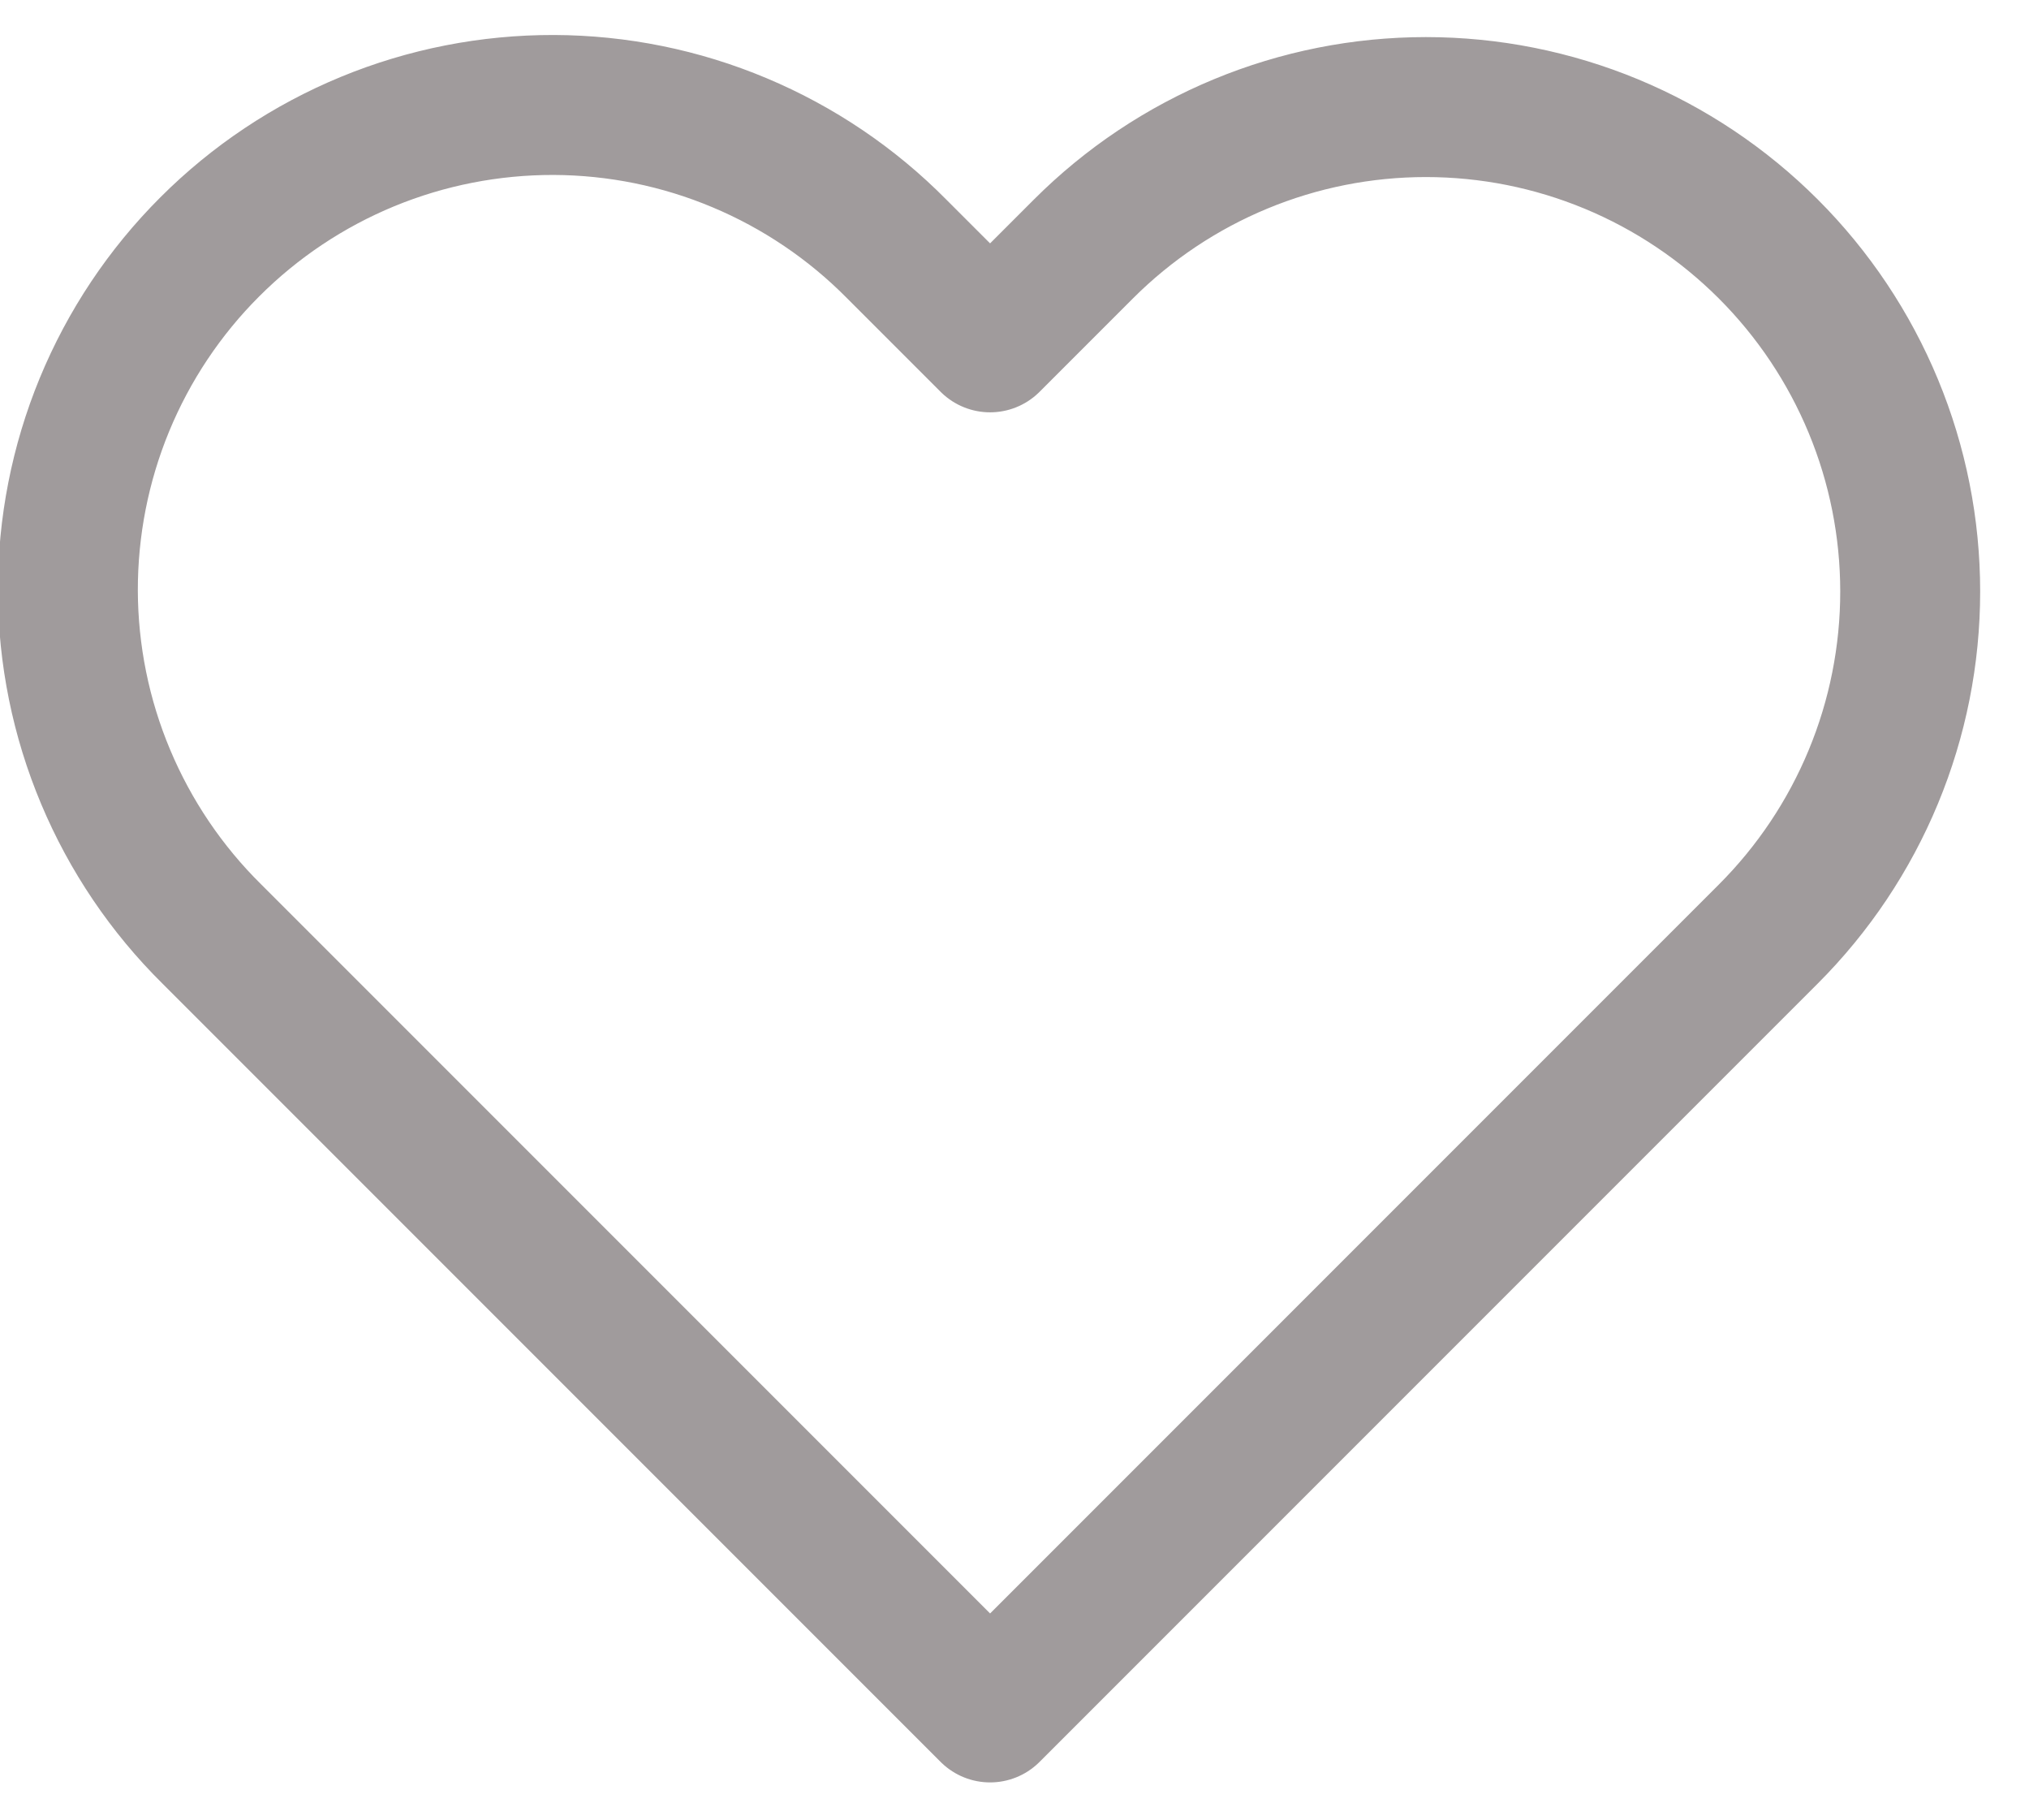
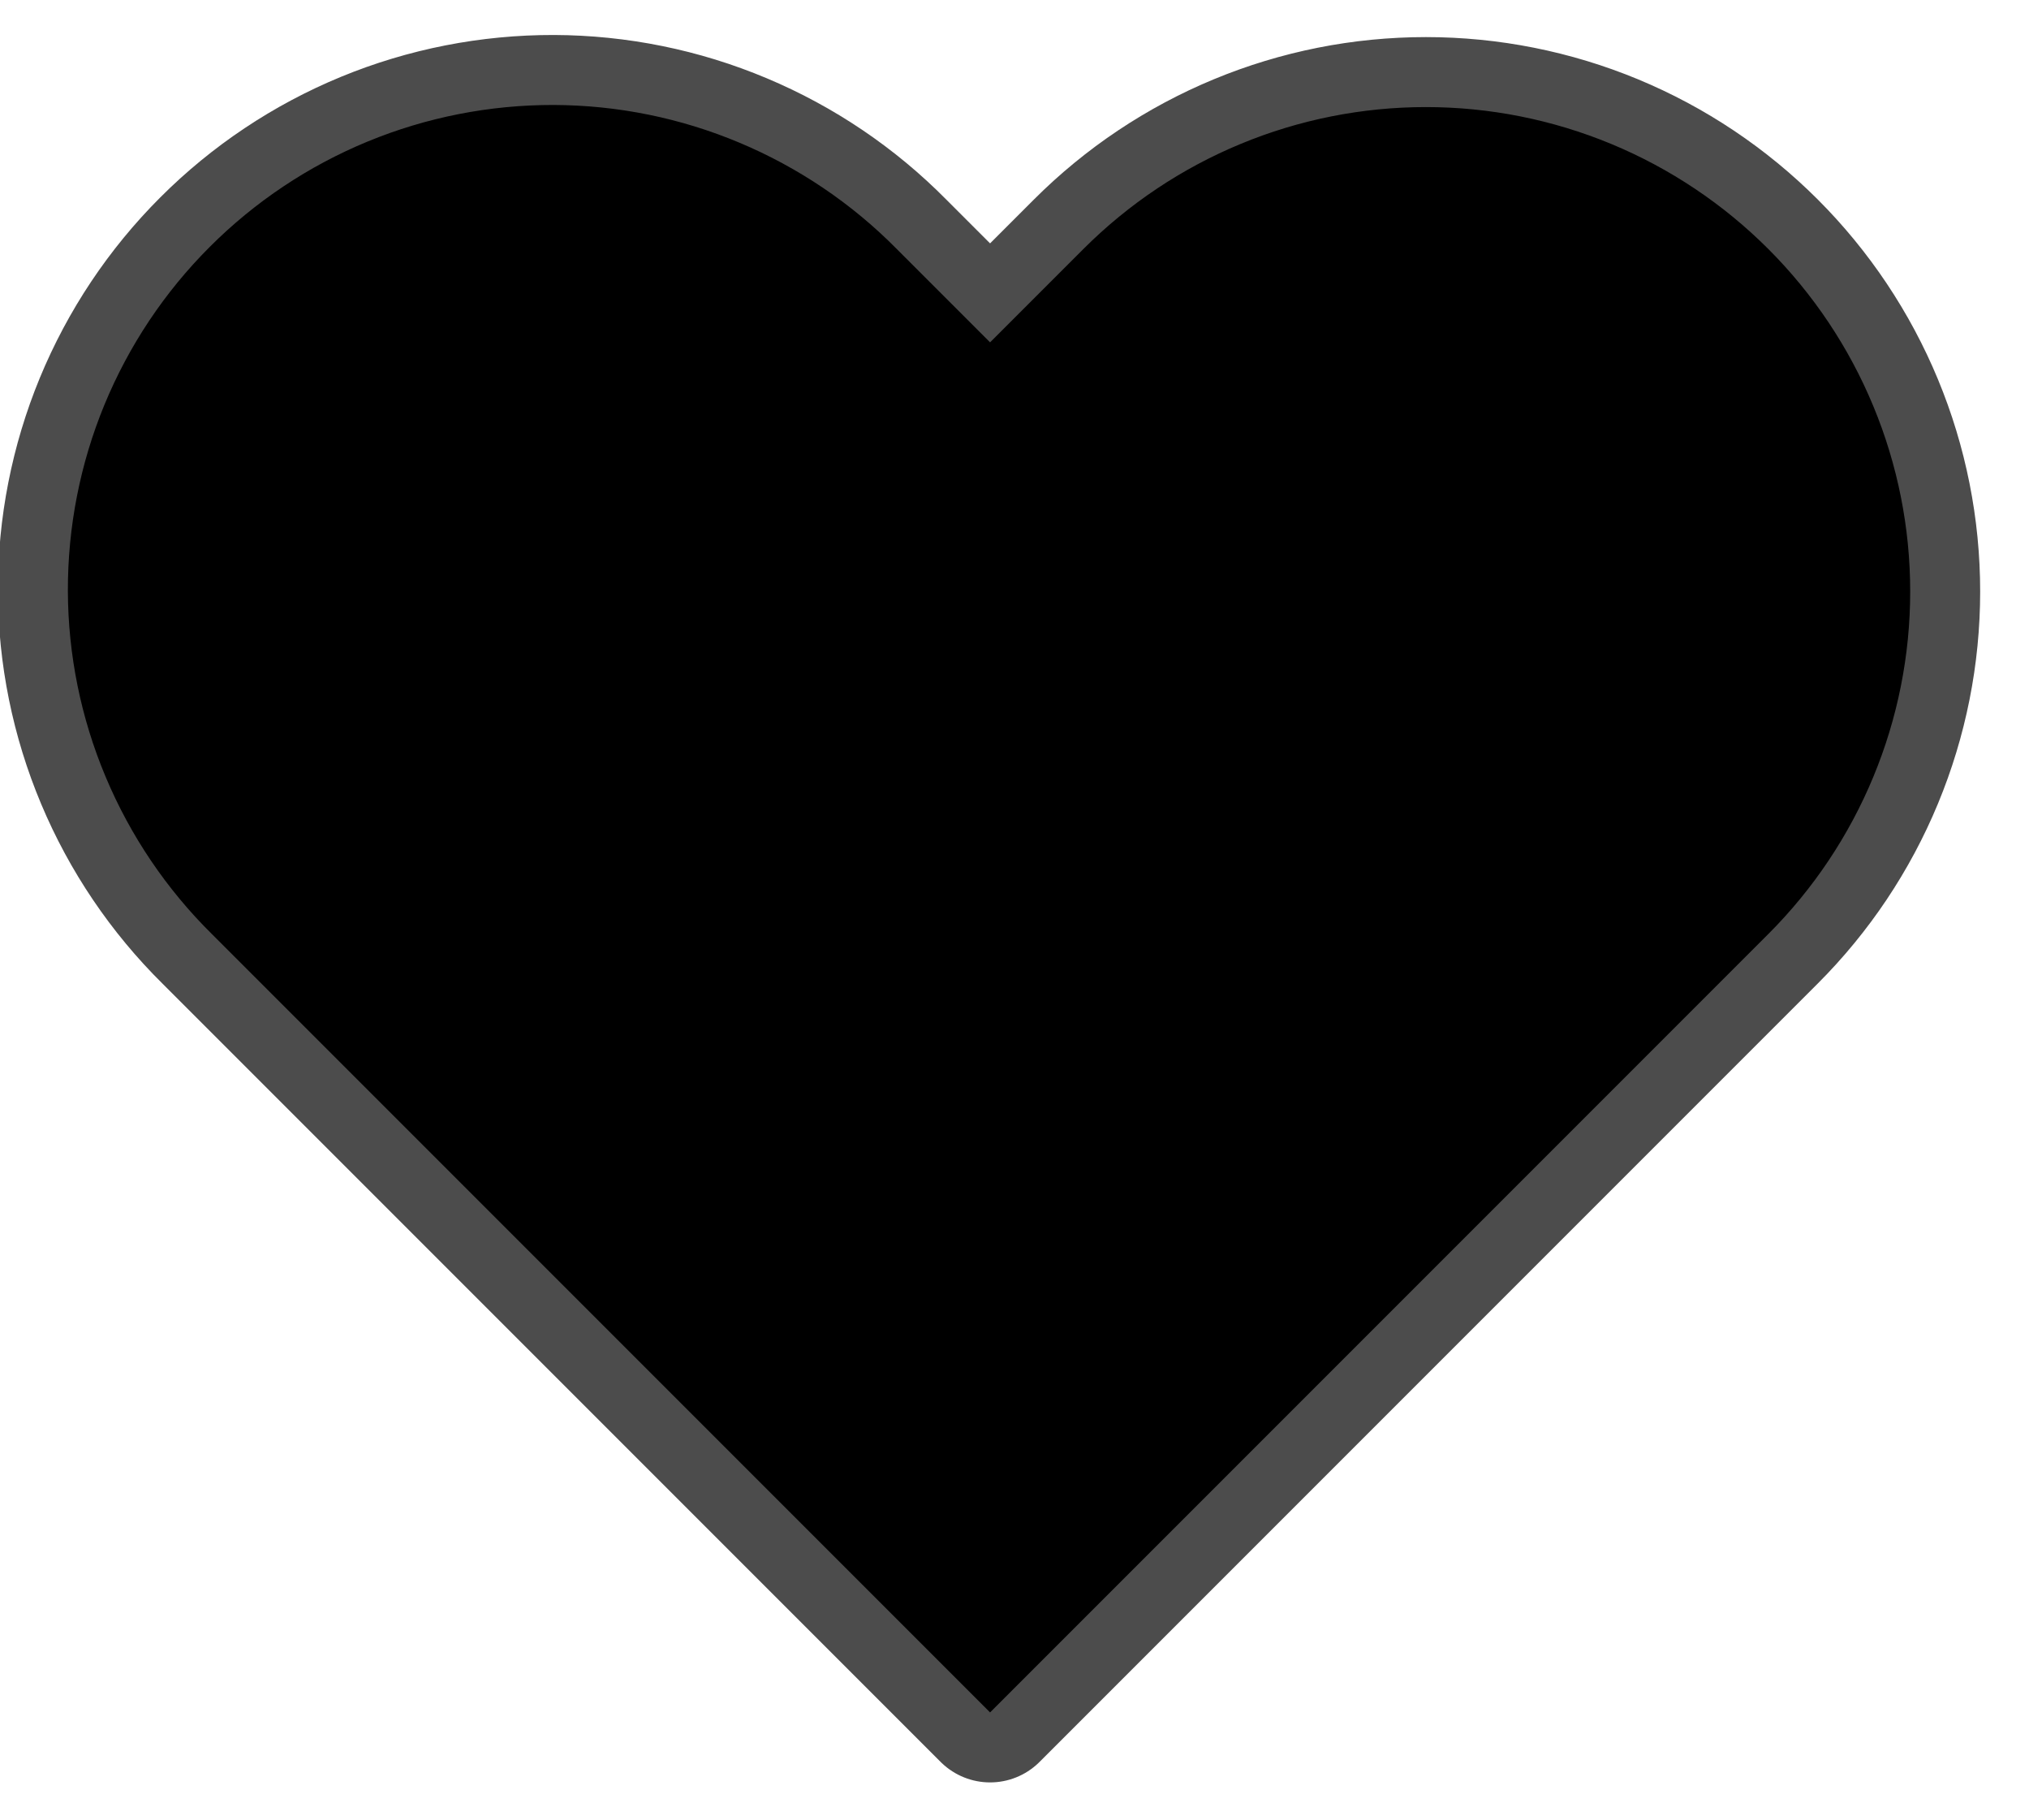
<svg xmlns="http://www.w3.org/2000/svg" viewBox="0 0 29 26" fill="none">
-   <path d="M25.274 3.558C24.631 2.915 23.868 2.405 23.029 2.057C22.189 1.709 21.289 1.53 20.38 1.53C19.471 1.53 18.57 1.709 17.731 2.057C16.891 2.405 16.128 2.915 15.485 3.558L14.151 4.892L12.817 3.558C12.176 2.909 11.412 2.393 10.571 2.04C9.729 1.686 8.826 1.503 7.914 1.5C7.001 1.498 6.097 1.675 5.253 2.023C4.41 2.371 3.643 2.882 2.998 3.528C2.352 4.173 1.841 4.94 1.493 5.783C1.145 6.627 0.968 7.531 0.97 8.444C0.973 9.356 1.156 10.259 1.51 11.101C1.863 11.942 2.379 12.706 3.028 13.347L4.362 14.681L14.151 24.47L23.94 14.681L25.274 13.347C25.917 12.704 26.427 11.941 26.775 11.101C27.123 10.262 27.302 9.362 27.302 8.453C27.302 7.543 27.123 6.643 26.775 5.804C26.427 4.964 25.917 4.201 25.274 3.558V3.558Z" stroke="#787172" stroke-opacity="0.7" stroke-width="2" stroke-linecap="round" stroke-linejoin="round" />
+   <path d="M25.274 3.558C24.631 2.915 23.868 2.405 23.029 2.057C22.189 1.709 21.289 1.53 20.38 1.53C19.471 1.53 18.57 1.709 17.731 2.057C16.891 2.405 16.128 2.915 15.485 3.558L14.151 4.892L12.817 3.558C12.176 2.909 11.412 2.393 10.571 2.04C9.729 1.686 8.826 1.503 7.914 1.5C7.001 1.498 6.097 1.675 5.253 2.023C4.41 2.371 3.643 2.882 2.998 3.528C2.352 4.173 1.841 4.94 1.493 5.783C1.145 6.627 0.968 7.531 0.97 8.444C0.973 9.356 1.156 10.259 1.51 11.101C1.863 11.942 2.379 12.706 3.028 13.347L4.362 14.681L14.151 24.47L23.94 14.681L25.274 13.347C25.917 12.704 26.427 11.941 26.775 11.101C27.123 10.262 27.302 9.362 27.302 8.453C27.302 7.543 27.123 6.643 26.775 5.804C26.427 4.964 25.917 4.201 25.274 3.558V3.558Z" stroke="currentColor" fill="currentColor" stroke-opacity="0.7" stroke-width="2" stroke-linecap="round" stroke-linejoin="round" />
</svg>
